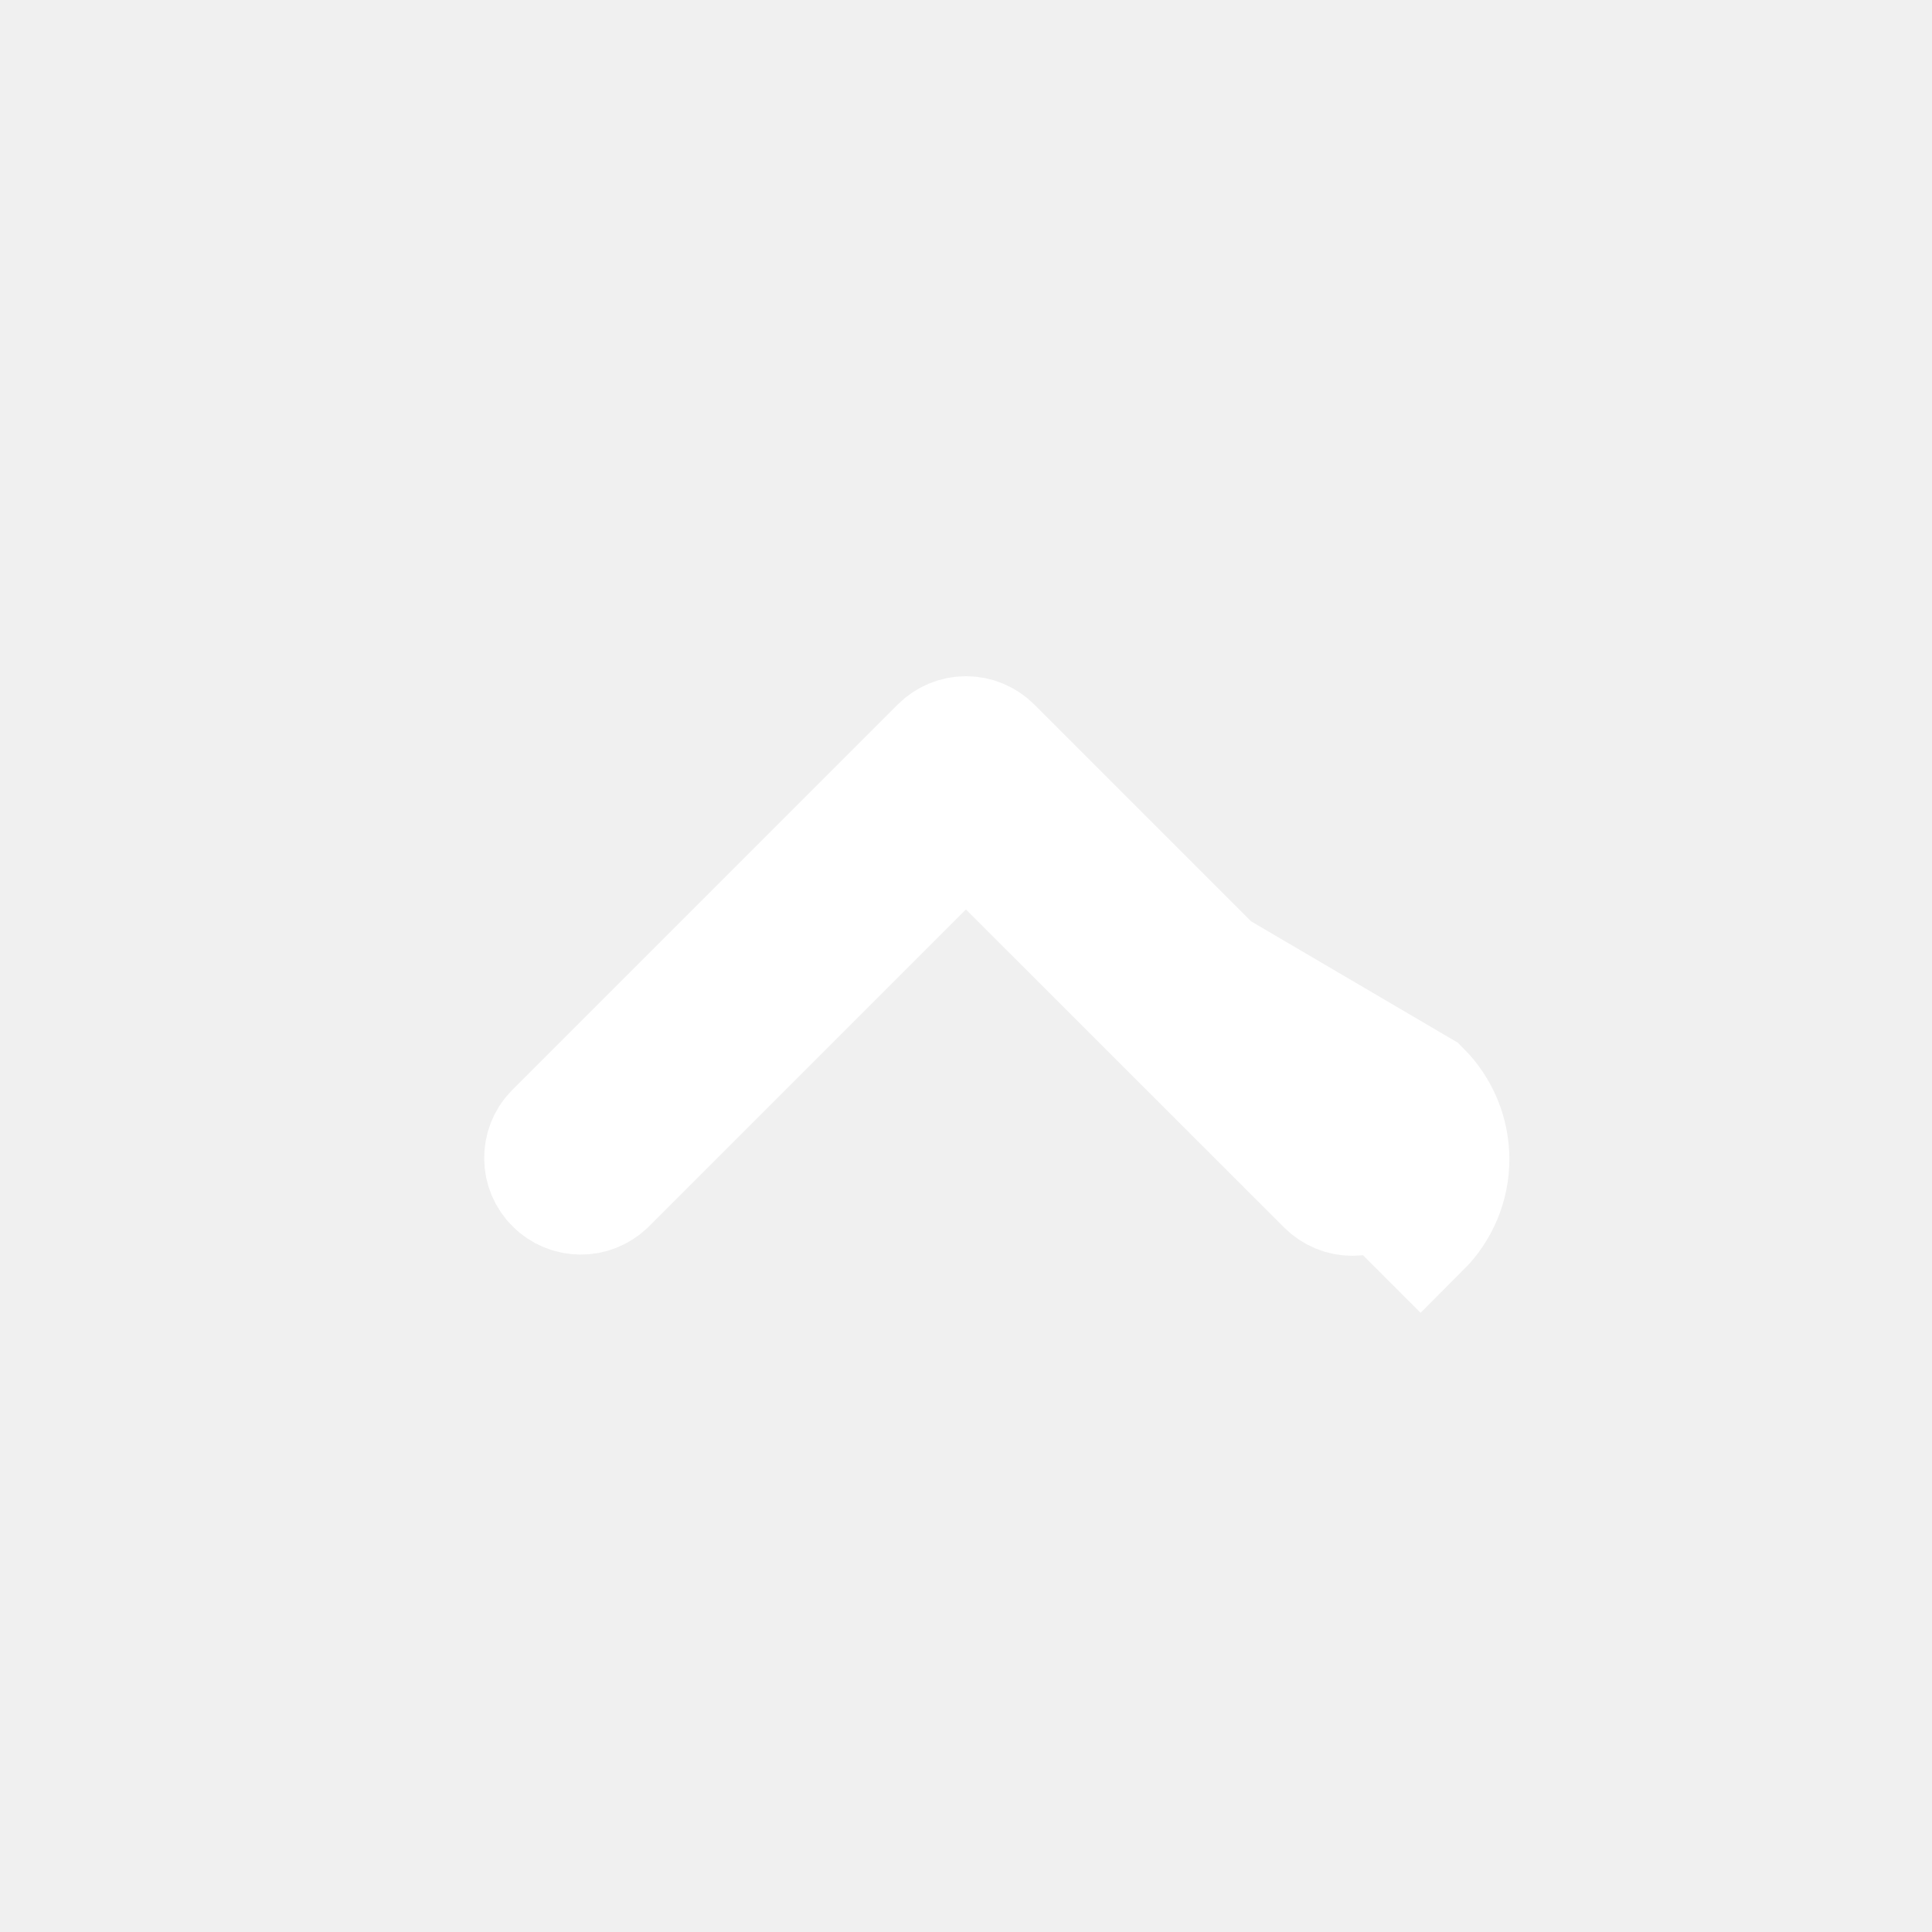
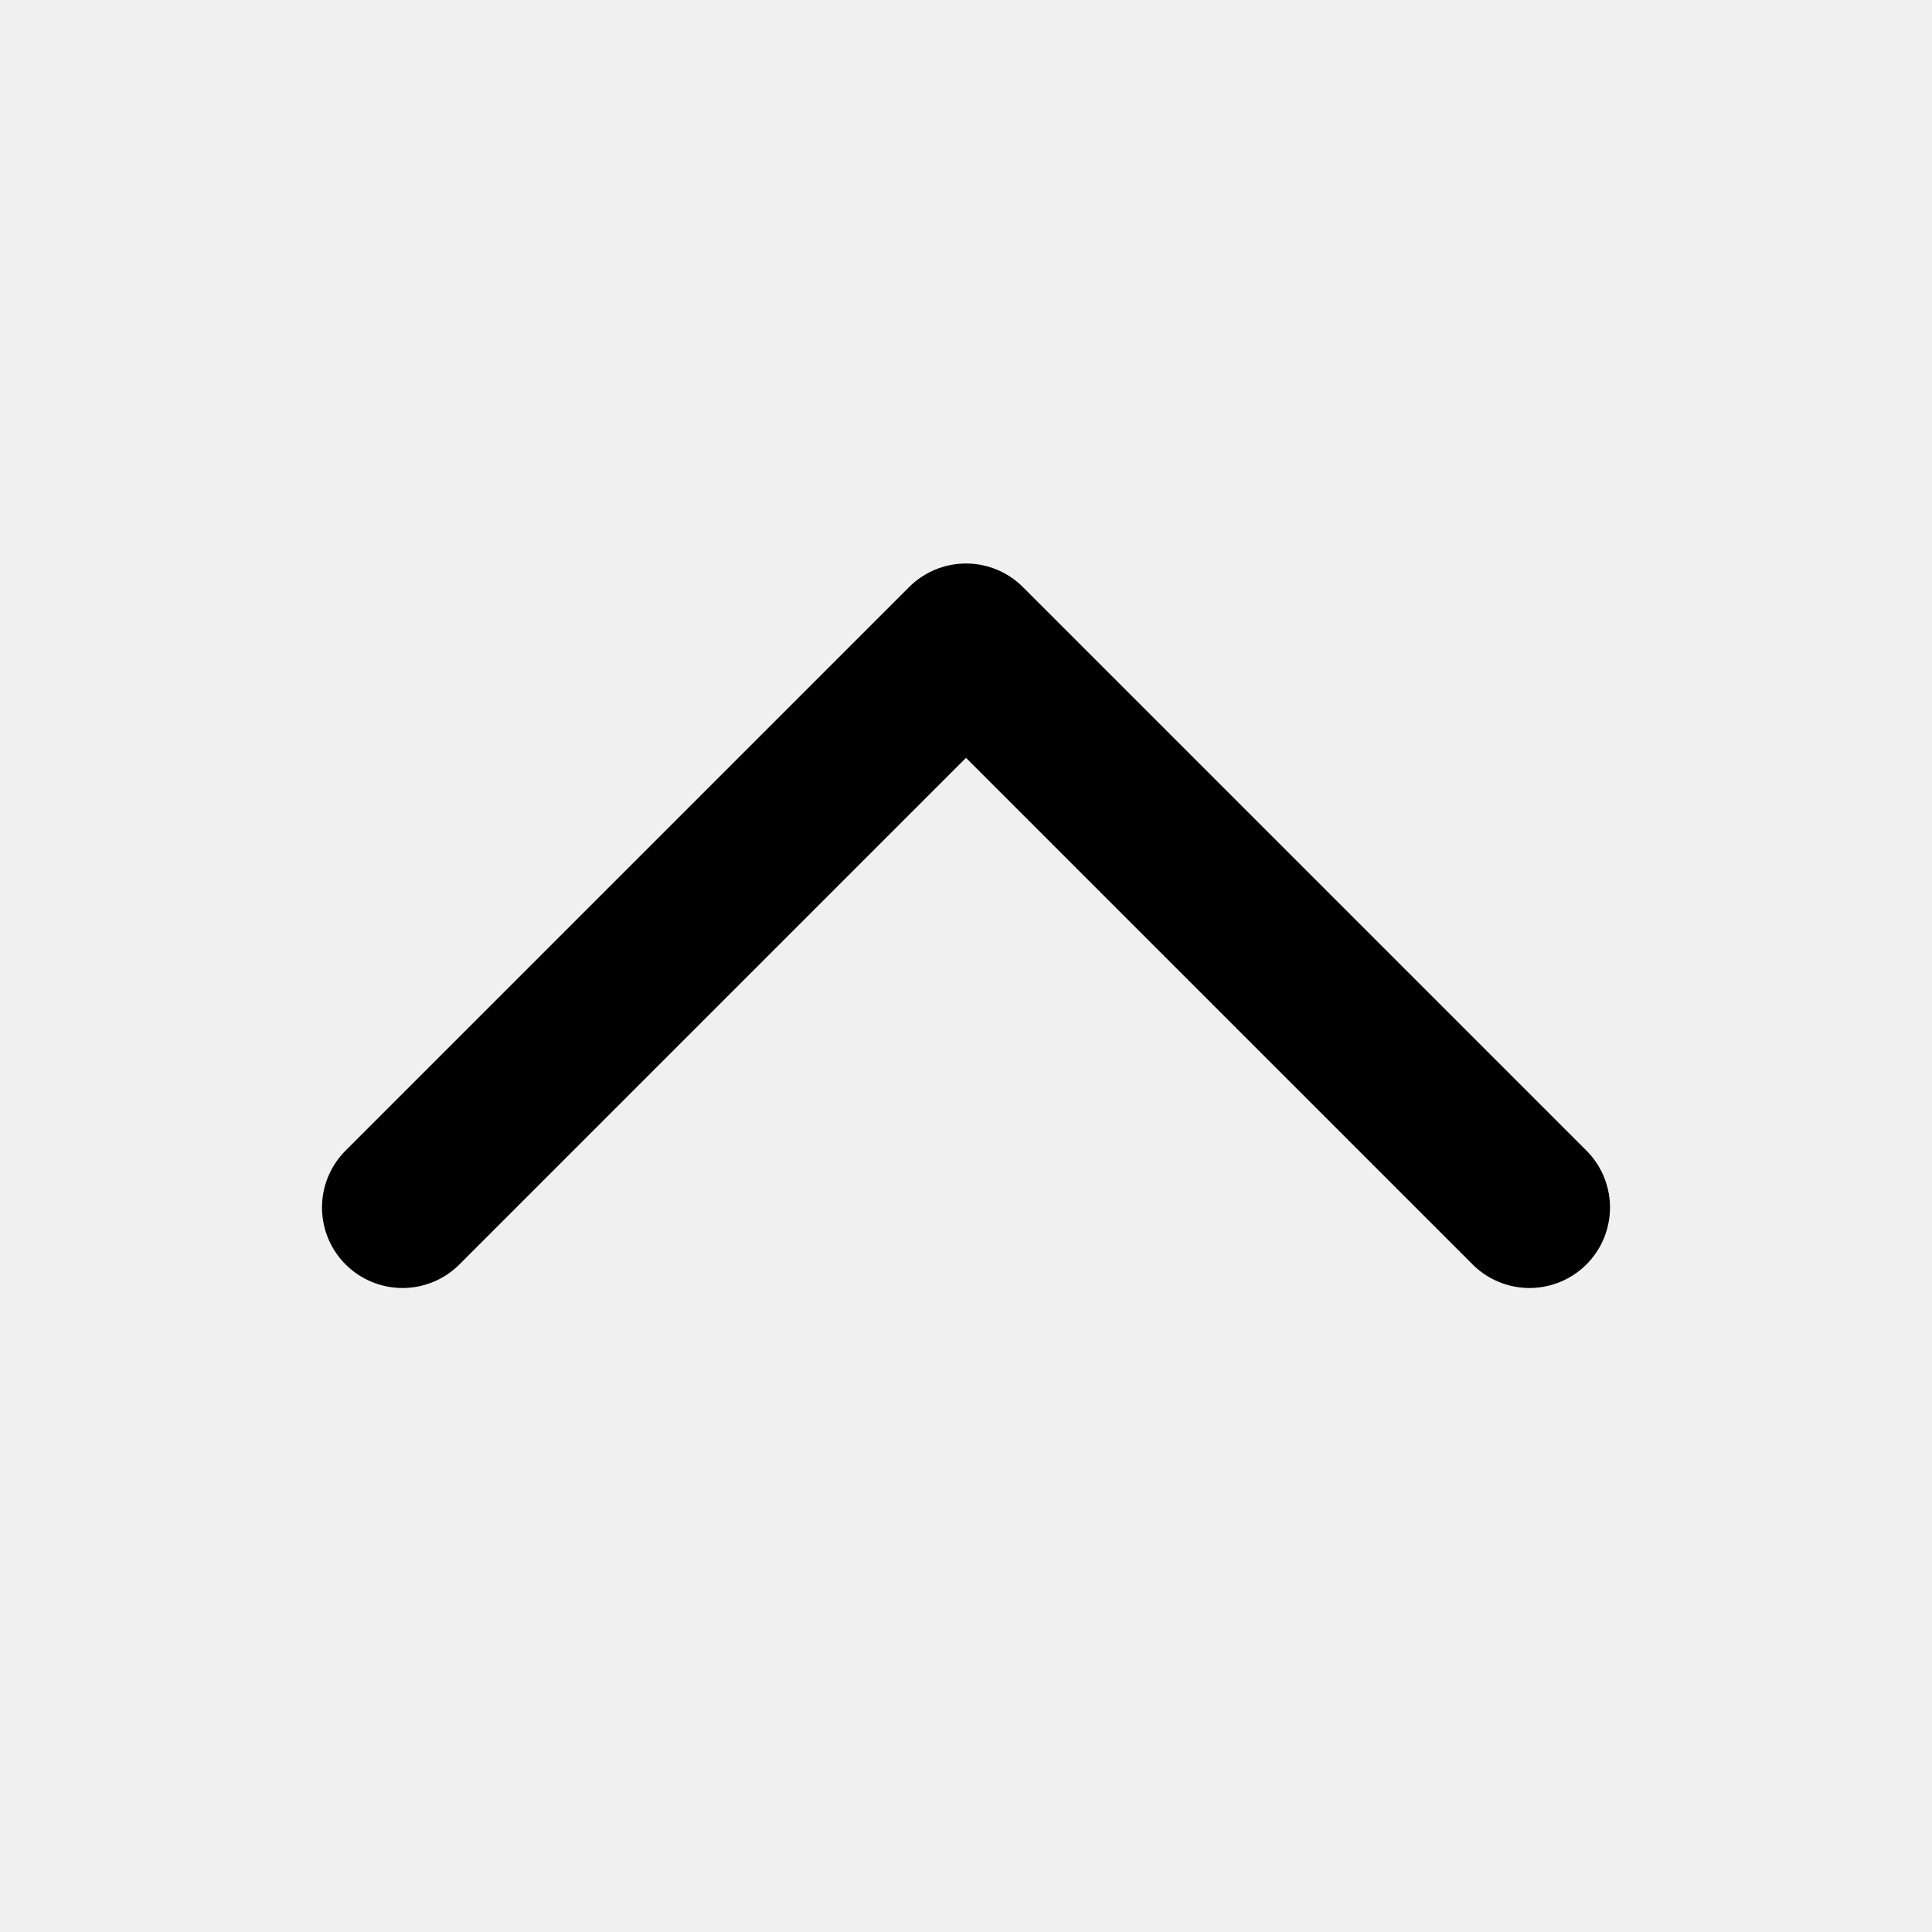
- <svg xmlns="http://www.w3.org/2000/svg" width="16" height="16" viewBox="0 0 16 16" fill="none">
-   <path d="M8 6.824L8.353 7.178L10.988 9.812C10.988 9.812 10.988 9.812 10.988 9.812C11.044 9.868 11.12 9.9 11.2 9.9C11.279 9.9 11.356 9.868 11.412 9.812C11.412 9.812 11.412 9.812 11.412 9.812M8 6.824L11.765 9.034C11.915 9.184 12 9.388 12 9.6C12 9.812 11.915 10.015 11.765 10.165L11.412 9.812M8 6.824L7.646 7.178L5.016 9.808C4.959 9.861 4.885 9.891 4.807 9.89C4.729 9.889 4.653 9.858 4.598 9.802C4.542 9.747 4.51 9.671 4.51 9.593C4.509 9.515 4.538 9.44 4.592 9.384L7.788 6.188C7.788 6.188 7.788 6.188 7.788 6.188C7.844 6.132 7.92 6.1 8 6.1C8.079 6.1 8.156 6.132 8.212 6.188L11.412 9.388M8 6.824L11.412 9.388M11.412 9.812C11.468 9.756 11.5 9.679 11.5 9.6C11.5 9.52 11.468 9.444 11.412 9.388M11.412 9.812L11.412 9.388" fill="white" stroke="white" />
+ <svg xmlns="http://www.w3.org/2000/svg" width="24" height="24" viewBox="0 0 24 24" fill="none">
+   <path d="M5 15L12 8L19 15" stroke="currentColor" stroke-width="2" stroke-linecap="round" stroke-linejoin="round" />
</svg>
